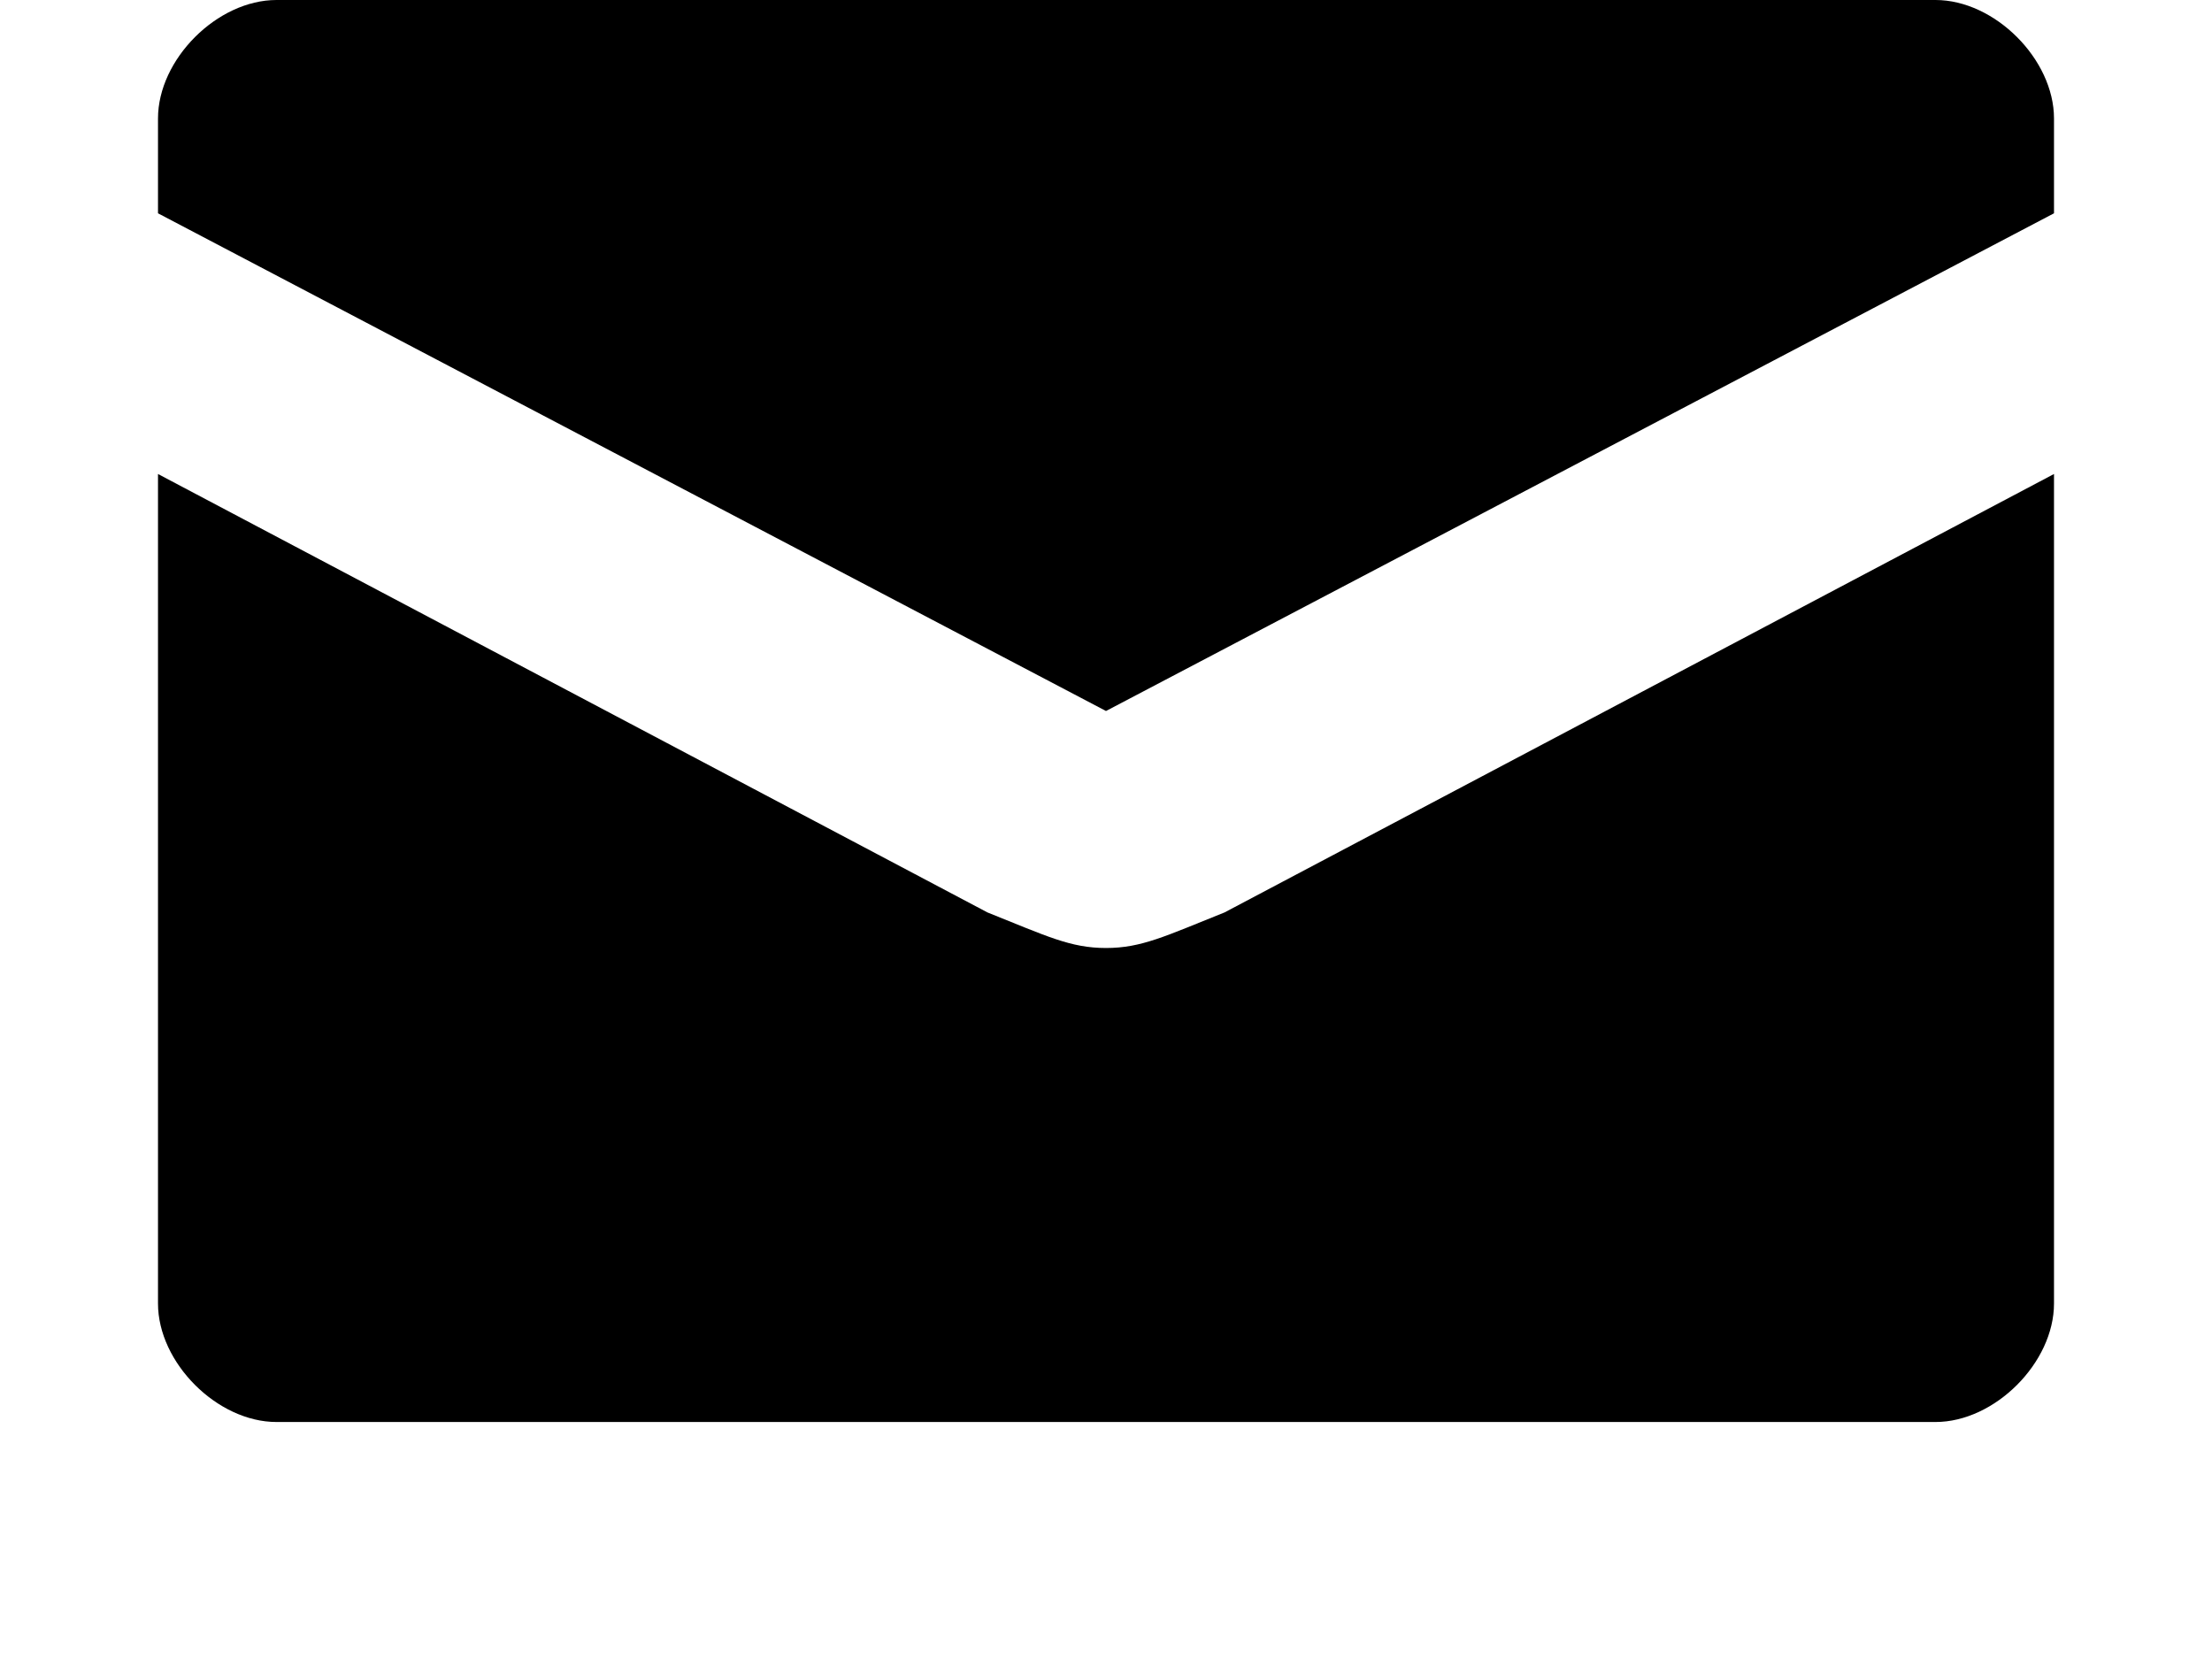
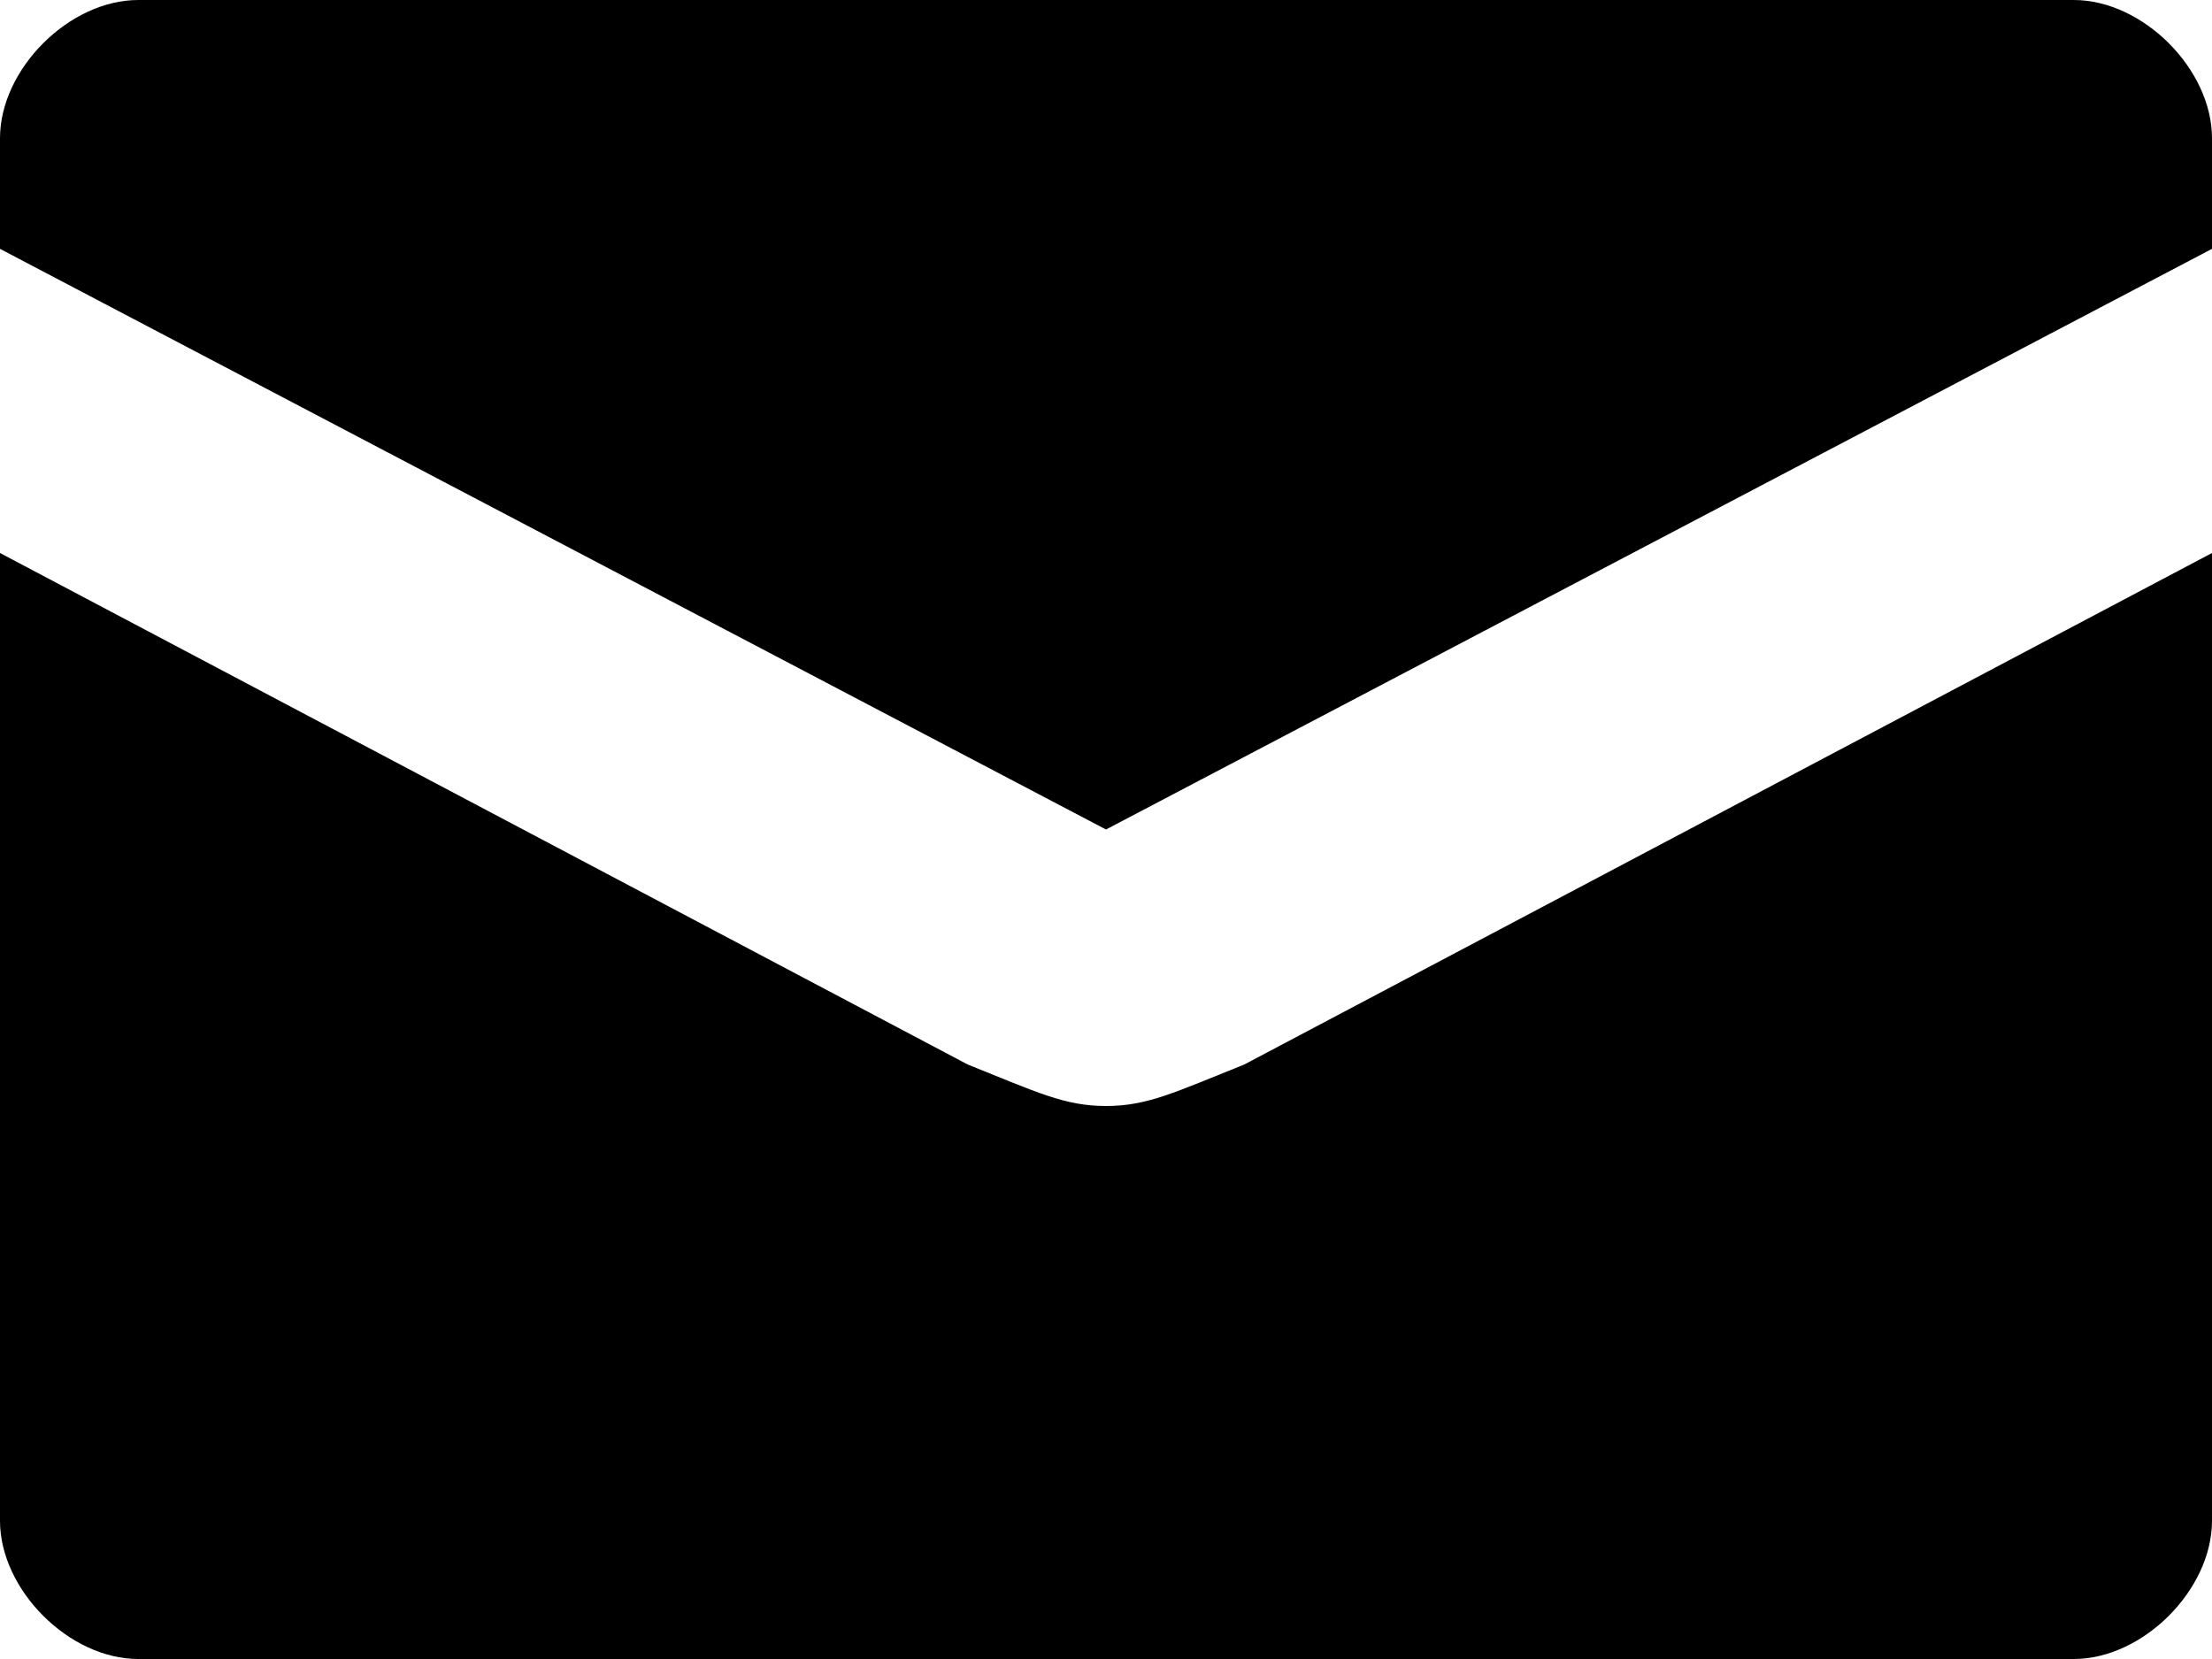
- <svg xmlns="http://www.w3.org/2000/svg" width="16" height="12" viewBox="0 0 16 14" fill="none">
+ <svg xmlns="http://www.w3.org/2000/svg" viewBox="0 0 16 12">
  <path d="M8 8C7.7 8 7.5 7.9 7 7.7L0 4V11C0 11.5 0.5 12 1 12H15C15.5 12 16 11.5 16 11V4L9 7.7C8.5 7.9 8.3 8 8 8ZM15 0H1C0.5 0 0 0.5 0 1V1.8L8 6L16 1.8V1C16 0.5 15.5 0 15 0Z" fill="black" />
</svg>
